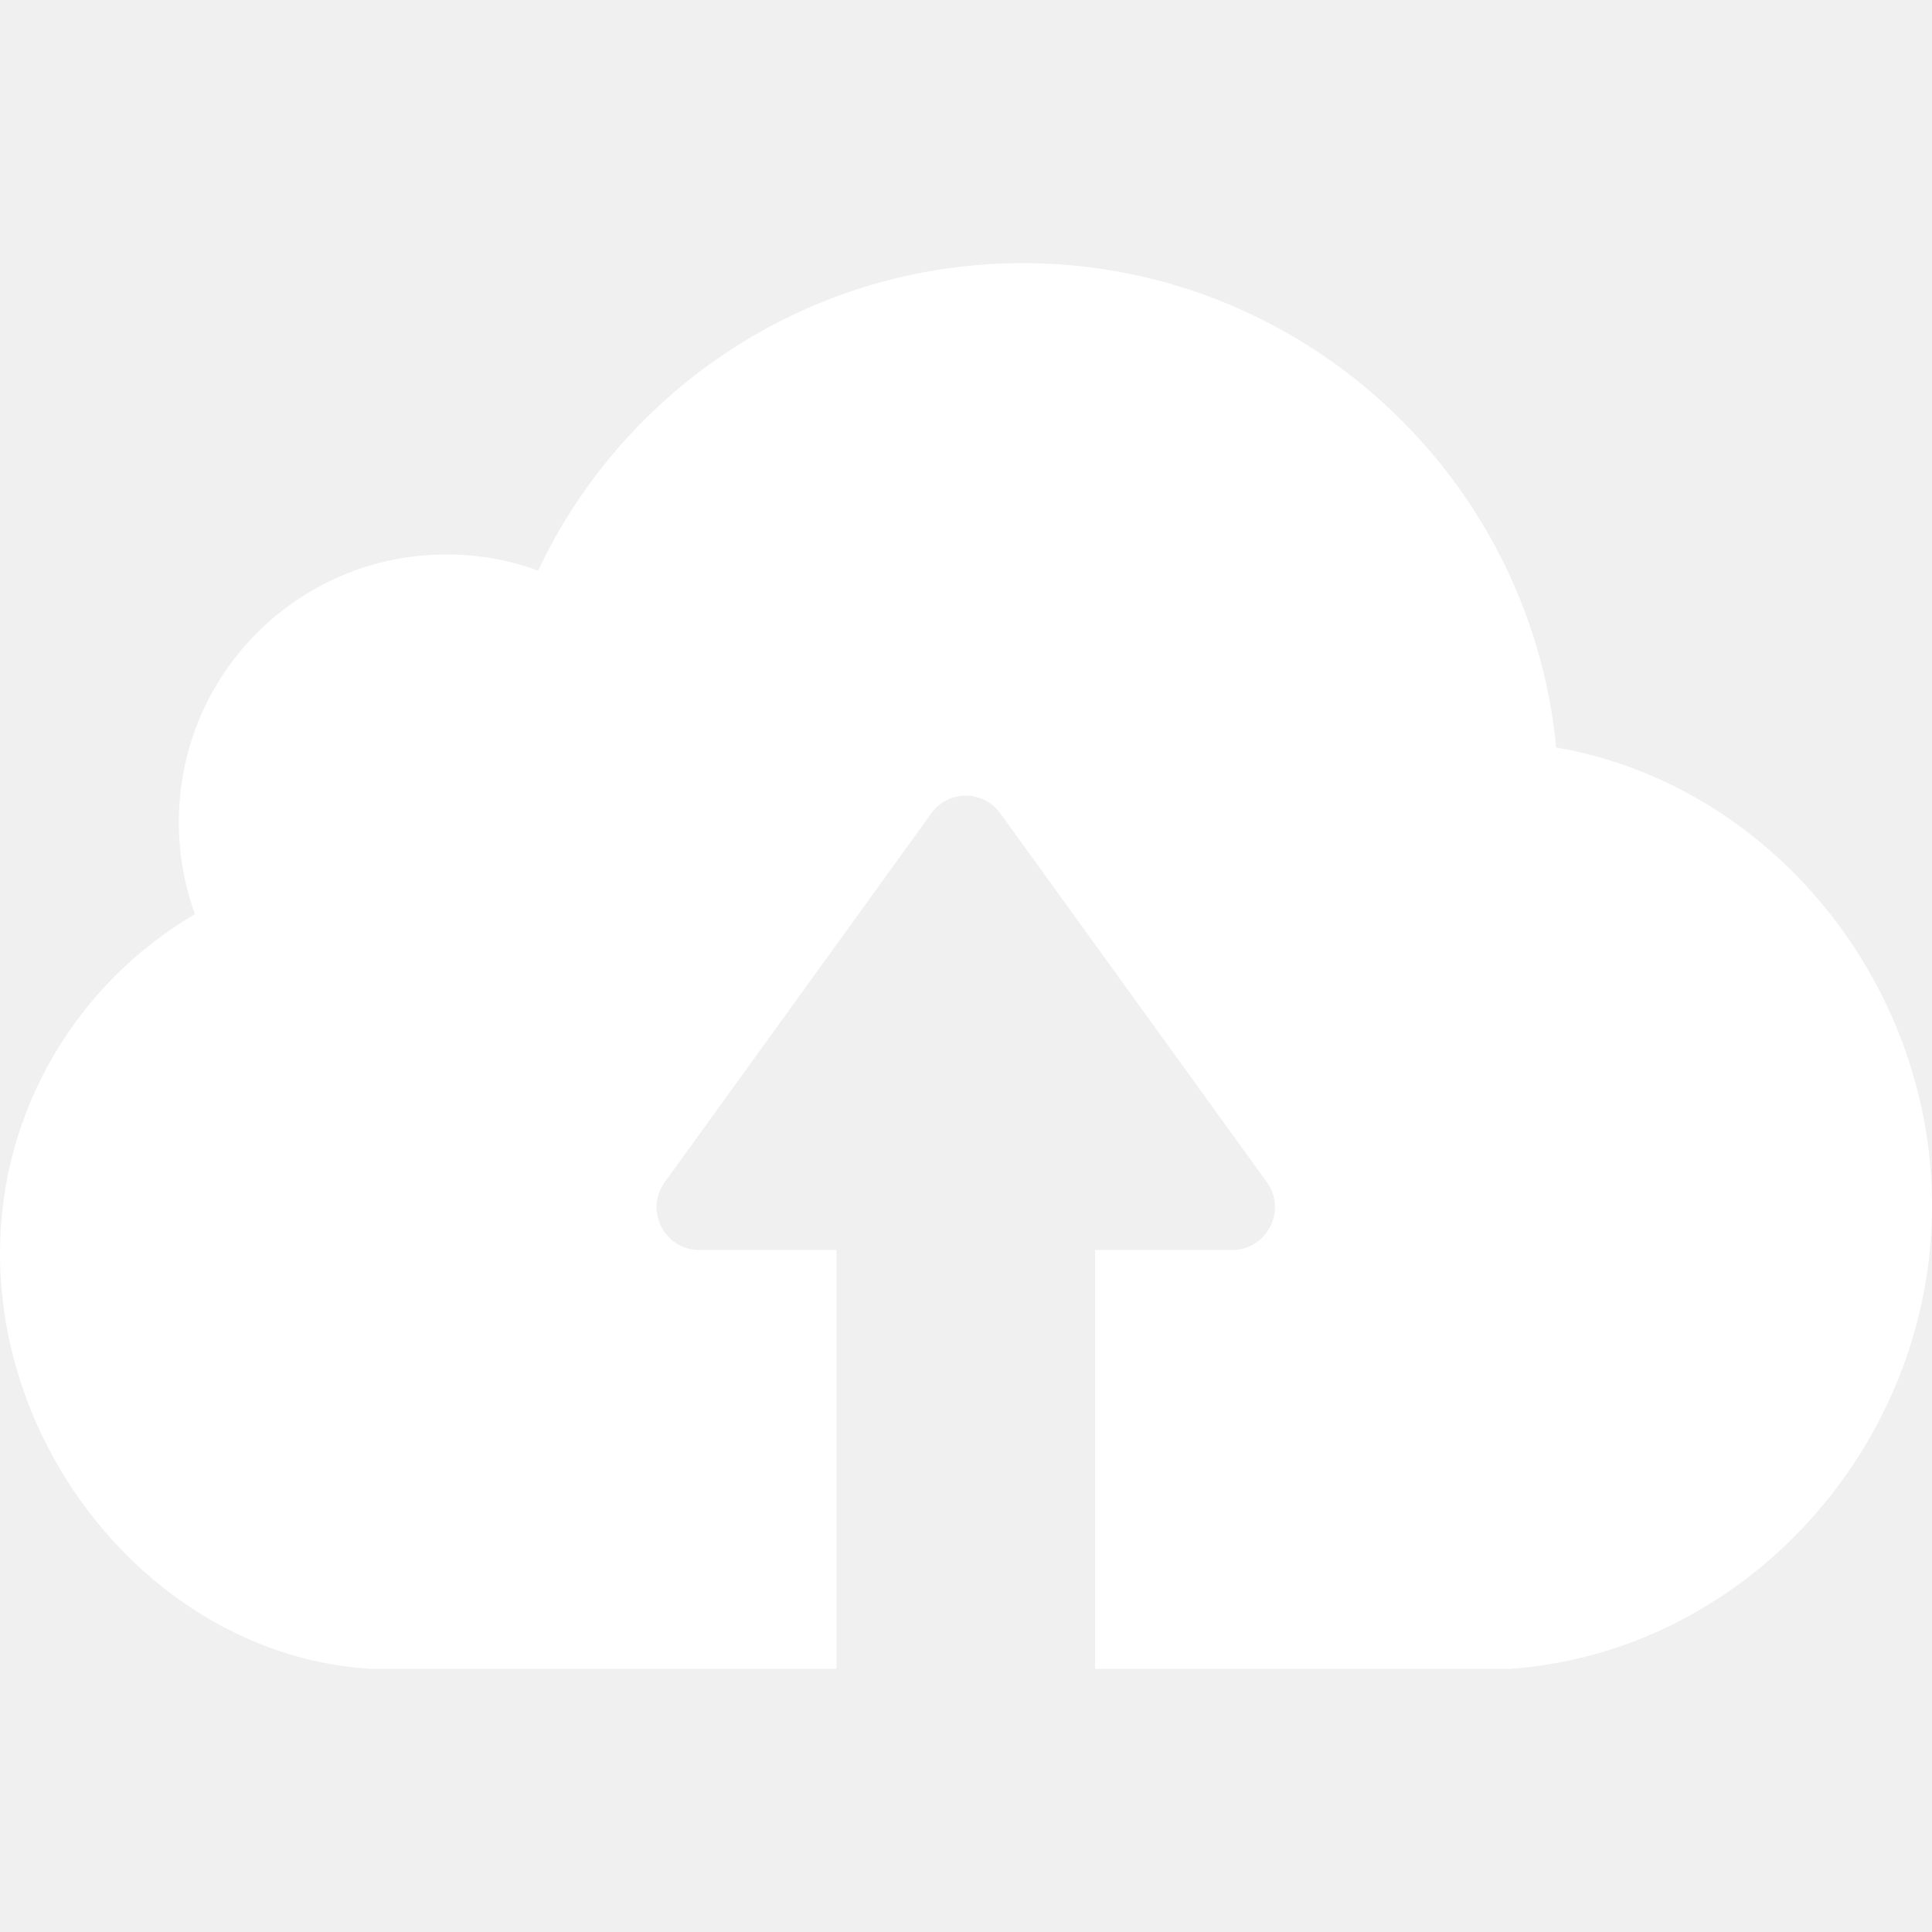
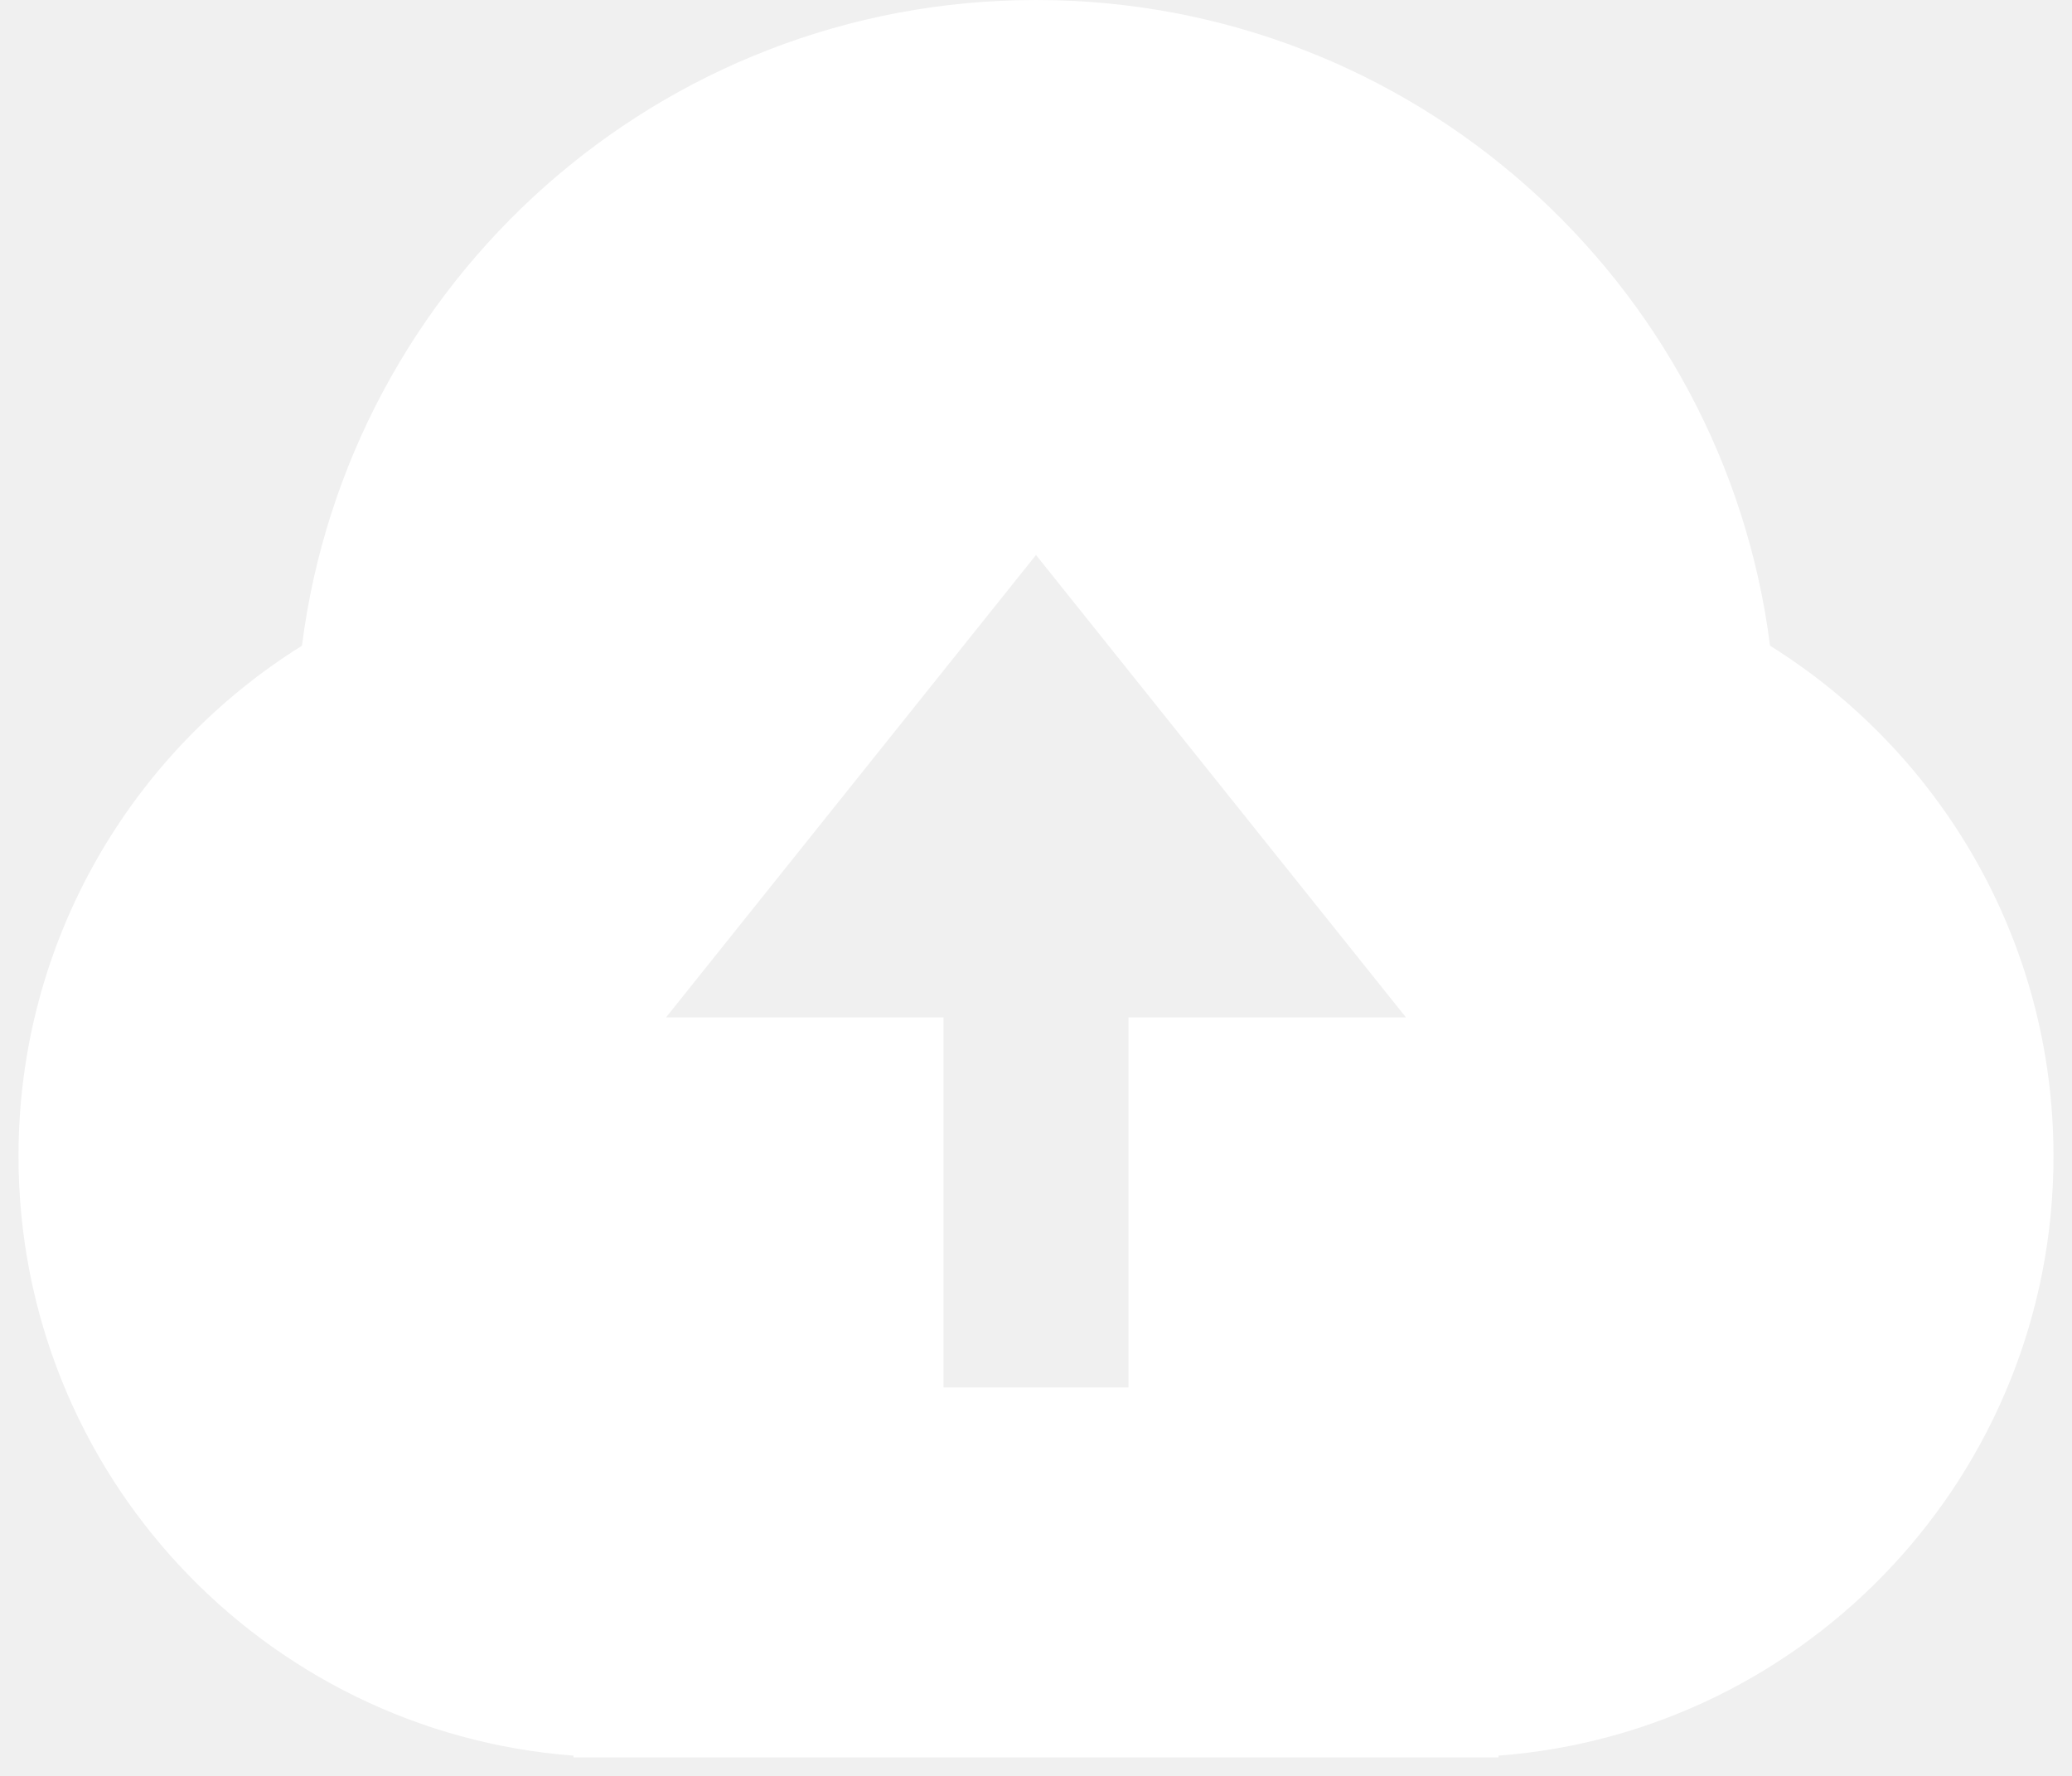
- <svg xmlns="http://www.w3.org/2000/svg" width="60" height="60" viewBox="0 0 60 60" fill="none">
-   <path d="M46.882 51.829H37.184H34.573H34.009V38.821H38.263C39.342 38.821 39.98 37.595 39.342 36.712L31.067 25.262C30.539 24.526 29.448 24.526 28.921 25.262L20.646 36.712C20.008 37.595 20.633 38.821 21.725 38.821H25.979V51.829H25.415H22.803H11.561C5.125 51.473 0 45.453 0 38.931C0 34.432 2.44 30.509 6.056 28.388C5.725 27.493 5.554 26.537 5.554 25.531C5.554 20.934 9.268 17.219 13.866 17.219C14.859 17.219 15.815 17.391 16.71 17.722C19.371 12.082 25.108 8.171 31.778 8.171C40.409 8.183 47.519 14.791 48.329 23.214C54.961 24.354 60 30.496 60 37.448C60 44.877 54.213 51.314 46.882 51.829Z" fill="white" />
+ <svg xmlns="http://www.w3.org/2000/svg" width="56" height="48" viewBox="0 0 56 48" fill="none">
+   <path d="M15.5 47.453C7.109 46.814 0.5 39.804 0.5 31.25C0.5 25.429 3.561 20.323 8.161 17.453C9.412 7.61 17.817 0 28 0C38.183 0 46.588 7.61 47.839 17.453C52.439 20.323 55.5 25.429 55.5 31.25C55.5 39.804 48.891 46.814 40.5 47.453V47.5H15.5V47.453ZM30.5 27.5H38L28 15L18 27.5H25.5V37.5H30.5V27.5Z" fill="white" />
</svg>
